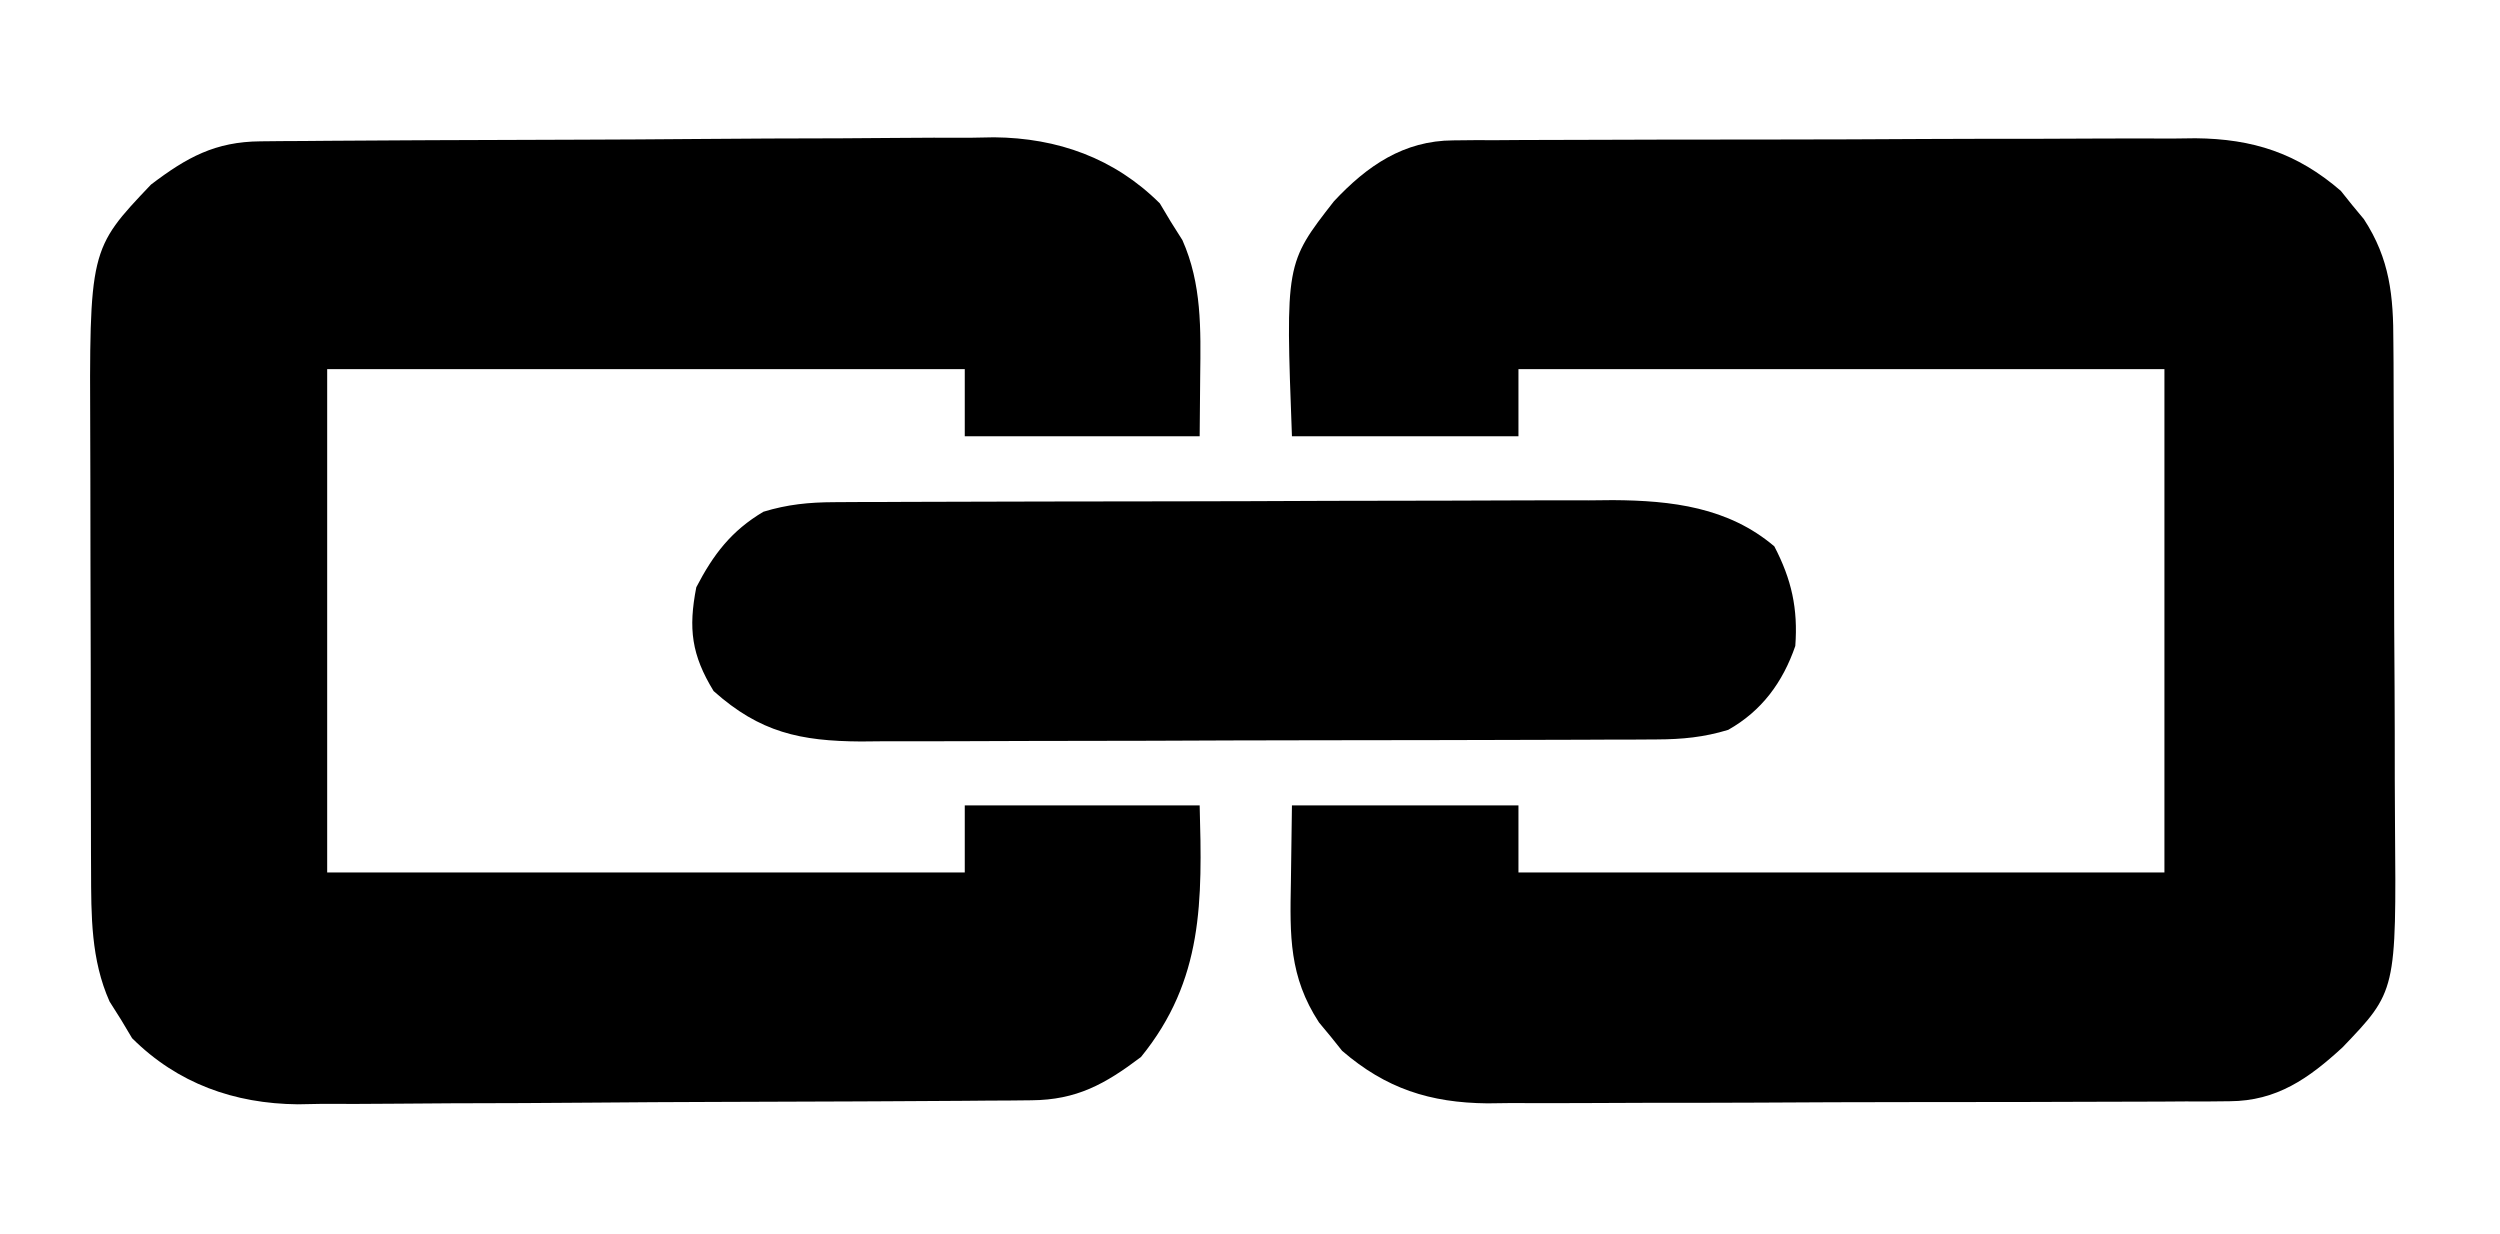
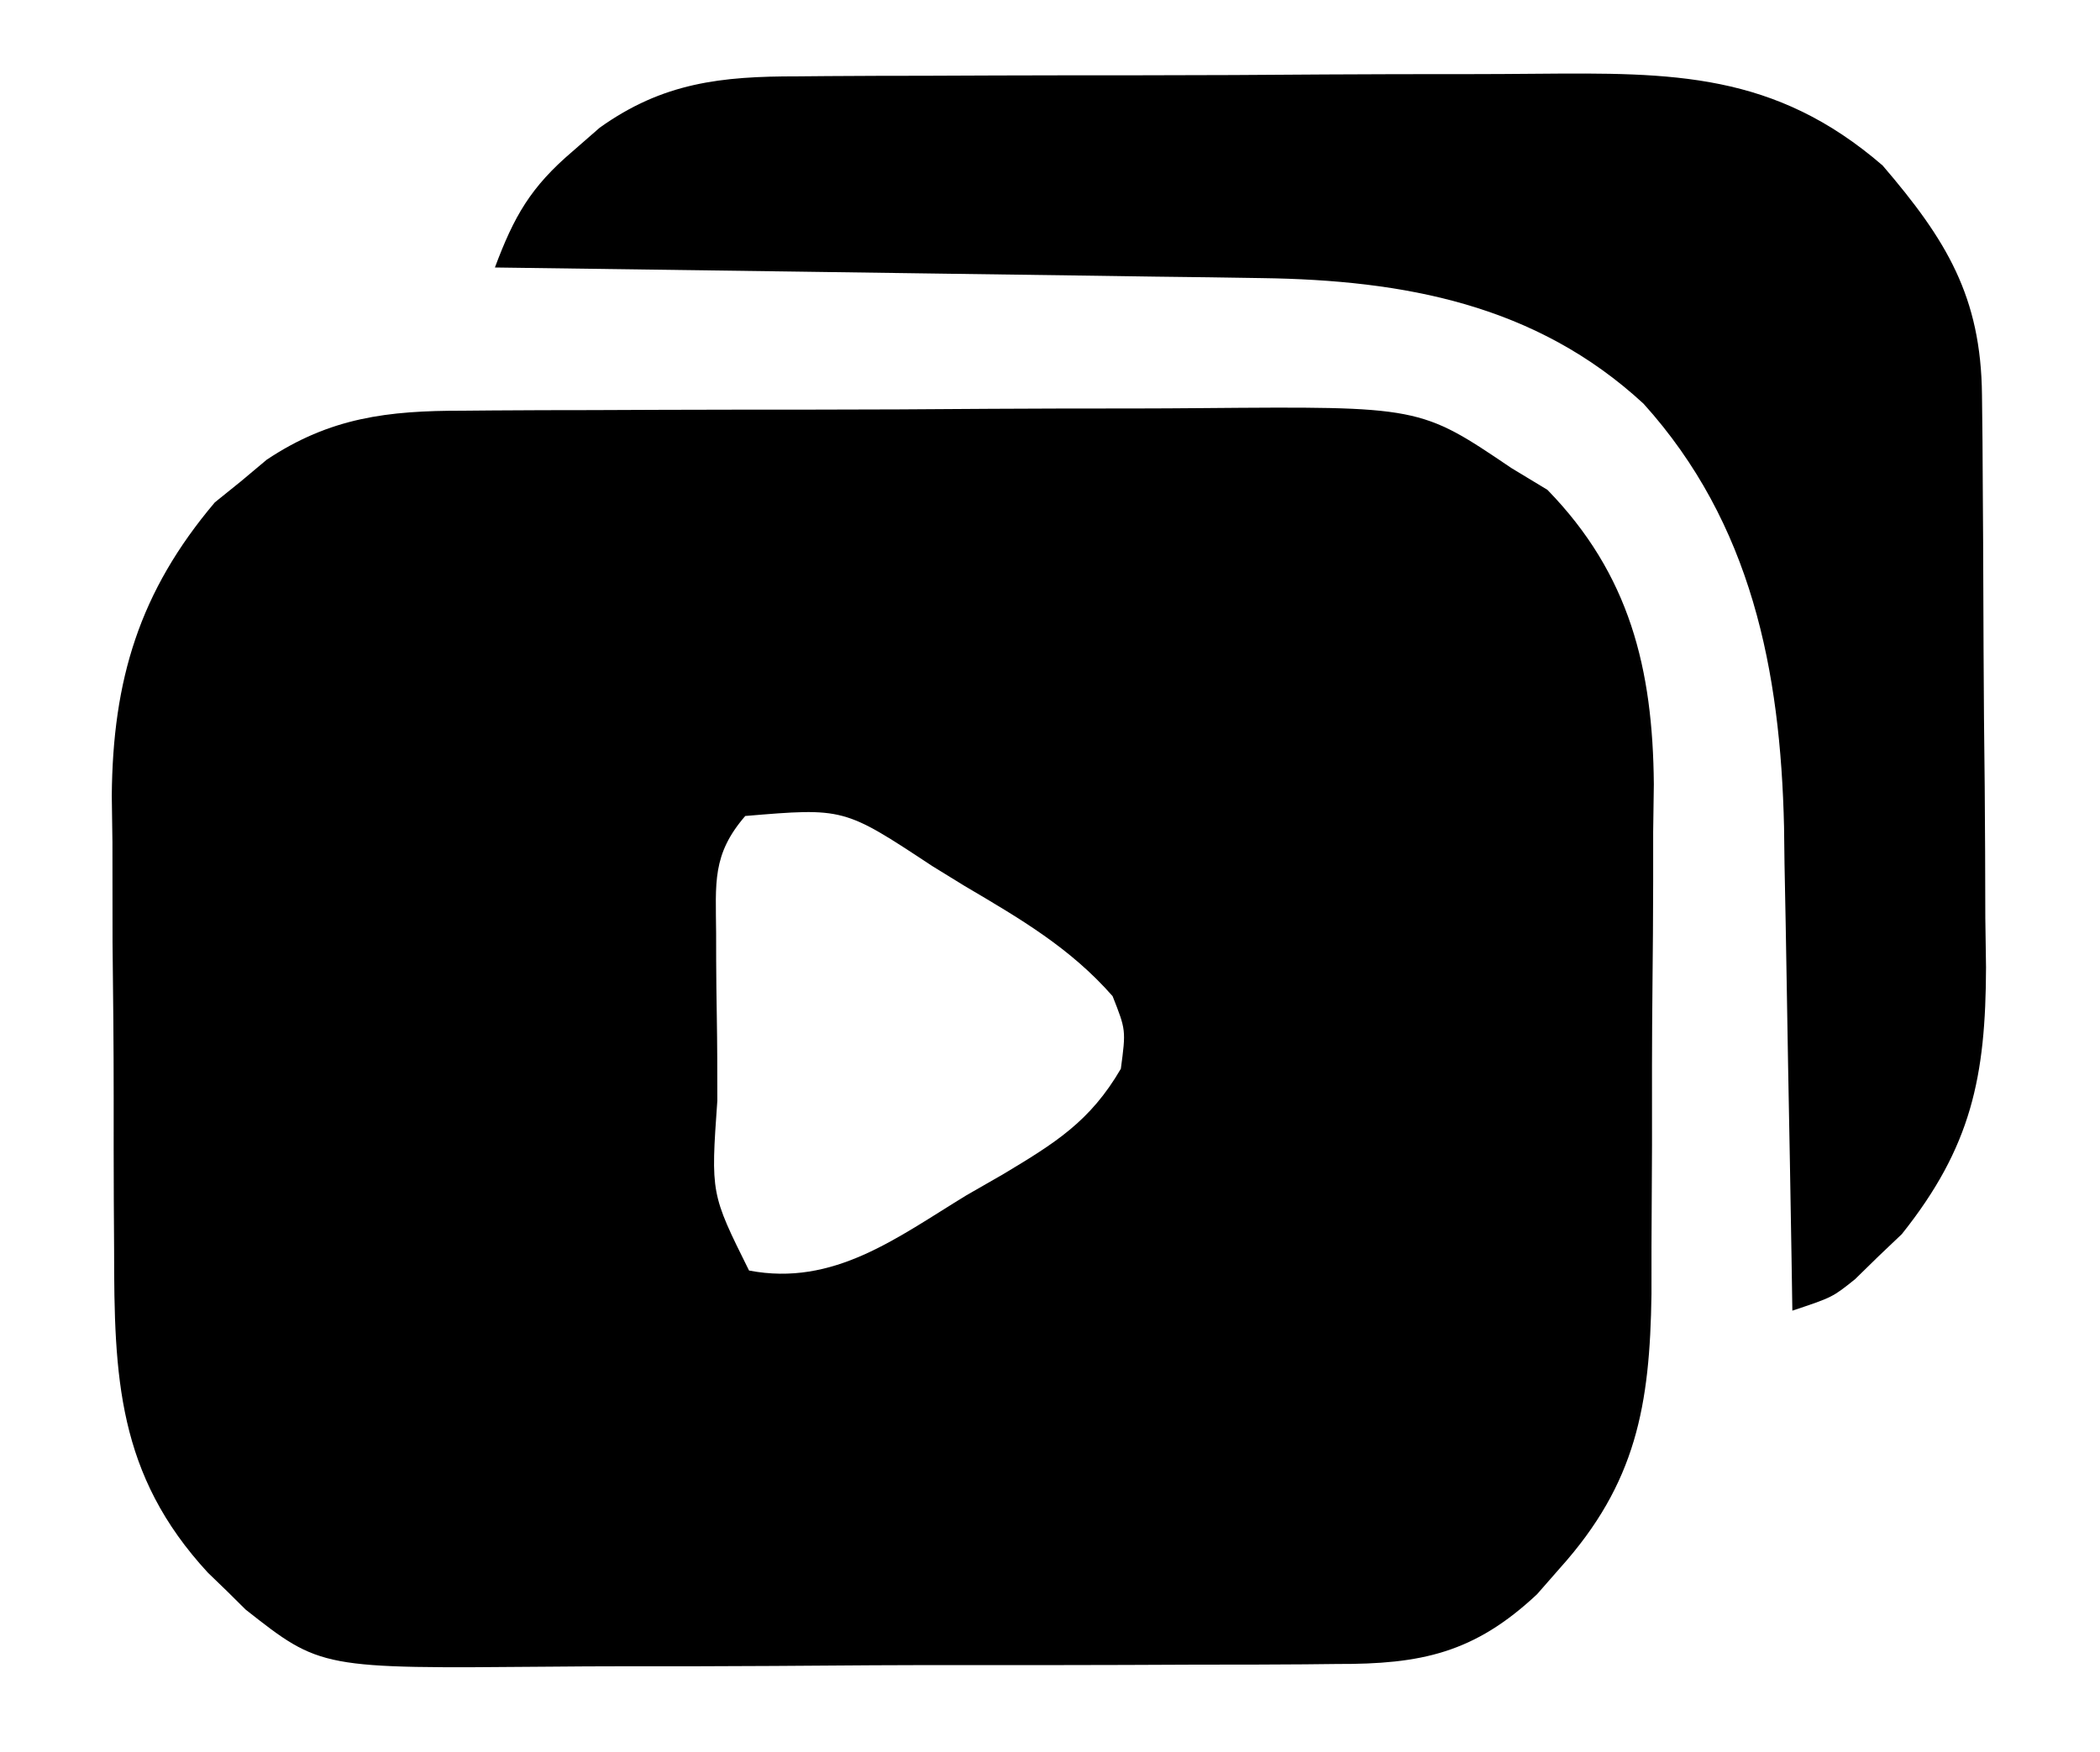
- <svg xmlns="http://www.w3.org/2000/svg" version="1.1" width="298" height="147">
-   <path d="M0 0 C0.823 -0.009 1.645 -0.017 2.493 -0.026 C3.392 -0.03 4.291 -0.035 5.218 -0.039 C6.168 -0.047 7.118 -0.055 8.097 -0.064 C11.246 -0.089 14.396 -0.105 17.546 -0.12 C19.161 -0.128 19.161 -0.128 20.809 -0.136 C26.514 -0.162 32.218 -0.182 37.922 -0.196 C42.636 -0.21 47.348 -0.237 52.061 -0.278 C57.758 -0.328 63.454 -0.352 69.15 -0.359 C71.316 -0.366 73.482 -0.381 75.648 -0.405 C78.69 -0.437 81.73 -0.437 84.773 -0.43 C86.1 -0.454 86.1 -0.454 87.455 -0.479 C95.011 -0.405 101.778 1.995 107.202 7.4 C107.85 8.485 107.85 8.485 108.511 9.591 C108.966 10.312 109.421 11.033 109.89 11.775 C112.212 16.994 112.081 22.413 112.011 28.029 C111.99 30.38 111.969 32.731 111.948 35.154 C102.708 35.154 93.468 35.154 83.948 35.154 C83.948 32.514 83.948 29.874 83.948 27.154 C58.868 27.154 33.788 27.154 7.948 27.154 C7.948 46.954 7.948 66.754 7.948 87.154 C33.028 87.154 58.108 87.154 83.948 87.154 C83.948 84.514 83.948 81.874 83.948 79.154 C93.188 79.154 102.428 79.154 111.948 79.154 C112.255 90.496 112.436 99.955 104.948 109.154 C100.659 112.393 97.283 114.266 91.896 114.308 C91.074 114.316 90.251 114.325 89.403 114.334 C88.504 114.338 87.605 114.342 86.678 114.347 C85.728 114.355 84.778 114.363 83.8 114.372 C80.65 114.396 77.5 114.413 74.35 114.427 C73.273 114.433 72.196 114.438 71.087 114.443 C65.382 114.47 59.678 114.49 53.974 114.504 C49.261 114.517 44.548 114.545 39.835 114.586 C34.139 114.635 28.443 114.66 22.746 114.667 C20.58 114.674 18.414 114.689 16.248 114.713 C13.206 114.745 10.166 114.745 7.124 114.737 C6.239 114.754 5.354 114.77 4.442 114.787 C-3.115 114.712 -9.882 112.313 -15.306 106.908 C-15.738 106.185 -16.169 105.461 -16.614 104.716 C-17.069 103.996 -17.524 103.275 -17.993 102.533 C-20.216 97.539 -20.181 92.305 -20.197 86.914 C-20.201 86.216 -20.204 85.518 -20.207 84.798 C-20.217 82.504 -20.219 80.21 -20.22 77.916 C-20.223 76.309 -20.226 74.703 -20.23 73.096 C-20.236 69.733 -20.238 66.37 -20.237 63.007 C-20.237 58.716 -20.251 54.426 -20.268 50.136 C-20.279 46.819 -20.281 43.501 -20.281 40.183 C-20.282 38.603 -20.286 37.022 -20.294 35.441 C-20.395 12.878 -20.395 12.878 -13.052 5.154 C-8.768 1.898 -5.391 0.042 0 0 Z " fill="#000000" transform="translate(31.0519,16.8461)" />
-   <path d="M0 0 C0.835 -0.009 1.671 -0.017 2.531 -0.026 C3.894 -0.024 3.894 -0.024 5.283 -0.023 C6.246 -0.03 7.209 -0.037 8.202 -0.043 C11.388 -0.062 14.574 -0.066 17.761 -0.069 C19.978 -0.075 22.195 -0.082 24.412 -0.089 C29.063 -0.101 33.713 -0.104 38.363 -0.103 C44.313 -0.103 50.262 -0.13 56.211 -0.165 C60.793 -0.187 65.374 -0.191 69.955 -0.19 C72.148 -0.192 74.341 -0.201 76.533 -0.217 C79.607 -0.236 82.679 -0.23 85.752 -0.218 C86.652 -0.23 87.552 -0.241 88.479 -0.252 C95.315 -0.185 100.577 1.507 105.8 6.014 C106.469 6.851 106.469 6.851 107.151 7.705 C107.844 8.538 107.844 8.538 108.55 9.389 C111.659 14.15 112.074 18.555 112.067 24.128 C112.074 24.904 112.08 25.68 112.087 26.48 C112.106 29.04 112.11 31.599 112.112 34.158 C112.119 35.945 112.126 37.733 112.133 39.52 C112.145 43.266 112.148 47.011 112.147 50.757 C112.147 55.54 112.174 60.322 112.209 65.104 C112.231 68.797 112.235 72.489 112.234 76.181 C112.236 77.944 112.245 79.706 112.26 81.468 C112.42 101.425 112.42 101.425 105.997 108.123 C101.969 111.826 98.159 114.509 92.553 114.535 C91.3 114.548 91.3 114.548 90.021 114.561 C88.659 114.559 88.659 114.559 87.27 114.558 C86.307 114.565 85.343 114.571 84.351 114.578 C81.165 114.597 77.979 114.601 74.792 114.603 C72.575 114.61 70.358 114.617 68.141 114.624 C63.49 114.636 58.84 114.639 54.19 114.638 C48.24 114.638 42.291 114.665 36.341 114.7 C31.76 114.722 27.179 114.726 22.598 114.725 C20.405 114.727 18.212 114.736 16.02 114.751 C12.946 114.771 9.874 114.765 6.801 114.753 C5.451 114.77 5.451 114.77 4.073 114.787 C-2.762 114.72 -8.025 113.028 -13.247 108.521 C-13.693 107.963 -14.139 107.405 -14.599 106.83 C-15.06 106.274 -15.522 105.719 -15.997 105.146 C-19.57 99.673 -19.47 94.792 -19.349 88.455 C-19.307 85.423 -19.266 82.391 -19.224 79.267 C-10.314 79.267 -1.404 79.267 7.776 79.267 C7.776 81.907 7.776 84.547 7.776 87.267 C33.186 87.267 58.596 87.267 84.776 87.267 C84.776 67.467 84.776 47.667 84.776 27.267 C59.366 27.267 33.956 27.267 7.776 27.267 C7.776 29.907 7.776 32.547 7.776 35.267 C-1.134 35.267 -10.044 35.267 -19.224 35.267 C-19.992 14.663 -19.992 14.663 -14.224 7.267 C-10.264 3.024 -5.891 0.027 0 0 Z " fill="#000000" transform="translate(173.2236,16.73257)" />
-   <path d="M0 0 C0.876 -0.006 1.752 -0.011 2.654 -0.017 C3.608 -0.018 4.561 -0.02 5.543 -0.021 C6.554 -0.026 7.564 -0.031 8.605 -0.036 C11.949 -0.05 15.292 -0.057 18.636 -0.063 C20.963 -0.068 23.29 -0.074 25.617 -0.08 C30.498 -0.09 35.38 -0.096 40.262 -0.1 C46.505 -0.105 52.747 -0.129 58.991 -0.158 C63.799 -0.176 68.608 -0.182 73.416 -0.183 C75.717 -0.186 78.018 -0.194 80.318 -0.207 C83.545 -0.224 86.77 -0.222 89.996 -0.216 C90.94 -0.225 91.883 -0.234 92.855 -0.244 C99.859 -0.2 106.607 0.602 112.093 5.265 C114.154 9.216 114.921 12.684 114.593 17.14 C113.109 21.452 110.6 24.886 106.593 27.14 C103.706 28.02 101.108 28.269 98.097 28.281 C97.202 28.287 96.306 28.292 95.383 28.298 C93.92 28.3 93.92 28.3 92.428 28.302 C91.395 28.307 90.362 28.312 89.298 28.317 C85.879 28.331 82.461 28.338 79.043 28.344 C76.666 28.349 74.29 28.355 71.913 28.361 C66.929 28.371 61.945 28.377 56.961 28.381 C50.578 28.386 44.196 28.41 37.814 28.439 C32.905 28.457 27.995 28.462 23.085 28.464 C20.733 28.467 18.38 28.475 16.027 28.488 C12.734 28.505 9.44 28.503 6.147 28.497 C4.693 28.511 4.693 28.511 3.21 28.525 C-3.996 28.48 -8.815 27.456 -14.344 22.515 C-16.981 18.2 -17.371 15.076 -16.407 10.14 C-14.372 6.217 -12.223 3.406 -8.407 1.14 C-5.551 0.267 -2.979 0.012 0 0 Z " fill="#000000" transform="translate(99.40666,59.85956)" />
+ <svg xmlns="http://www.w3.org/2000/svg" version="1.1" width="157" height="131">
+   <path d="M0 0 C1.123 -0.01 1.123 -0.01 2.269 -0.02 C4.735 -0.039 7.202 -0.043 9.669 -0.045 C11.391 -0.052 13.114 -0.059 14.836 -0.066 C18.445 -0.078 22.053 -0.081 25.662 -0.08 C30.272 -0.08 34.882 -0.107 39.491 -0.142 C43.049 -0.164 46.607 -0.168 50.165 -0.167 C51.863 -0.169 53.562 -0.178 55.261 -0.194 C65.444 -0.278 73.058 -0.322 81.149 6.666 C85.921 12.233 88.504 16.474 88.576 23.828 C88.595 25.531 88.595 25.531 88.615 27.268 C88.622 28.496 88.63 29.724 88.637 30.99 C88.646 32.254 88.654 33.518 88.662 34.821 C88.676 37.5 88.687 40.179 88.694 42.858 C88.705 46.273 88.74 49.687 88.78 53.102 C88.812 56.377 88.816 59.652 88.825 62.927 C88.842 64.145 88.86 65.363 88.878 66.618 C88.857 74.807 87.784 80.047 82.583 86.568 C82.007 87.116 81.43 87.664 80.837 88.228 C80.258 88.794 79.679 89.36 79.083 89.943 C77.399 91.291 77.399 91.291 74.399 92.291 C74.369 90.37 74.369 90.37 74.339 88.41 C74.263 83.62 74.174 78.831 74.082 74.041 C74.044 71.975 74.009 69.91 73.977 67.844 C73.931 64.86 73.873 61.876 73.813 58.892 C73.802 57.981 73.79 57.07 73.778 56.132 C73.514 44.426 71.34 33.415 63.274 24.478 C55.225 17.044 45.348 15.232 34.729 15.085 C33.449 15.065 32.168 15.045 30.848 15.025 C29.471 15.008 28.093 14.991 26.716 14.974 C25.291 14.954 23.866 14.933 22.441 14.911 C18.711 14.856 14.981 14.807 11.251 14.758 C7.436 14.708 3.622 14.652 -0.193 14.597 C-7.662 14.49 -15.131 14.388 -22.601 14.291 C-21.166 10.454 -19.928 8.275 -16.788 5.603 C-16.122 5.022 -15.455 4.44 -14.769 3.841 C-10.047 0.464 -5.68 -0.007 0 0 Z " fill="#000000" transform="translate(59.60083,5.709473)" />
+   <path d="M0 0 C1.123 -0.01 1.123 -0.01 2.269 -0.02 C4.735 -0.039 7.202 -0.043 9.669 -0.045 C11.391 -0.052 13.114 -0.059 14.836 -0.066 C18.445 -0.078 22.053 -0.081 25.662 -0.08 C30.272 -0.08 34.882 -0.107 39.491 -0.142 C43.049 -0.164 46.607 -0.168 50.165 -0.167 C51.863 -0.169 53.562 -0.178 55.261 -0.194 C71.572 -0.329 71.572 -0.329 78.399 4.291 C79.286 4.827 80.173 5.363 81.087 5.916 C87.247 12.242 88.971 19.3 89.043 27.934 C89.026 29.108 89.01 30.281 88.993 31.49 C88.993 32.724 88.993 33.959 88.993 35.23 C88.988 37.825 88.97 40.419 88.941 43.013 C88.899 46.977 88.9 50.938 88.907 54.902 C88.896 57.431 88.884 59.96 88.868 62.49 C88.868 64.259 88.868 64.259 88.867 66.063 C88.748 74.365 87.732 80.187 82.024 86.541 C81.177 87.507 81.177 87.507 80.313 88.494 C75.622 92.897 71.64 93.735 65.339 93.71 C64.542 93.719 63.745 93.727 62.923 93.736 C60.294 93.759 57.665 93.761 55.036 93.759 C53.201 93.766 51.367 93.774 49.532 93.782 C45.688 93.796 41.844 93.797 38 93.792 C33.087 93.786 28.175 93.816 23.263 93.857 C19.473 93.883 15.684 93.885 11.895 93.882 C10.084 93.883 8.274 93.893 6.463 93.911 C-10.623 94.061 -10.623 94.061 -16.236 89.644 C-16.686 89.197 -17.137 88.751 -17.601 88.291 C-18.082 87.826 -18.563 87.362 -19.058 86.883 C-25.838 79.541 -26.068 72.215 -26.07 62.708 C-26.077 61.499 -26.085 60.29 -26.093 59.044 C-26.103 56.491 -26.106 53.939 -26.102 51.386 C-26.101 47.501 -26.142 43.618 -26.187 39.734 C-26.192 37.246 -26.195 34.759 -26.195 32.271 C-26.211 31.12 -26.227 29.968 -26.244 28.782 C-26.171 20.122 -24.186 13.528 -18.538 6.853 C-17.579 6.08 -17.579 6.08 -16.601 5.291 C-15.961 4.754 -15.322 4.218 -14.663 3.666 C-9.918 0.502 -5.598 -0.007 0 0 Z M21.115 30.304 C18.619 33.193 18.913 35.298 18.938 39.076 C18.939 39.733 18.94 40.389 18.941 41.066 C18.947 42.452 18.963 43.838 18.988 45.224 C19.024 47.349 19.029 49.472 19.028 51.597 C18.537 58.537 18.537 58.537 21.399 64.291 C27.732 65.505 32.466 61.825 37.649 58.666 C39.014 57.882 39.014 57.882 40.407 57.083 C44.277 54.758 46.898 53.151 49.196 49.205 C49.581 46.313 49.581 46.313 48.579 43.775 C45.405 40.157 41.645 37.971 37.524 35.541 C36.32 34.8 36.32 34.8 35.091 34.044 C28.491 29.684 28.491 29.684 21.115 30.304 Z " fill="#000000" transform="translate(34.60083,30.70947)" />
</svg>
